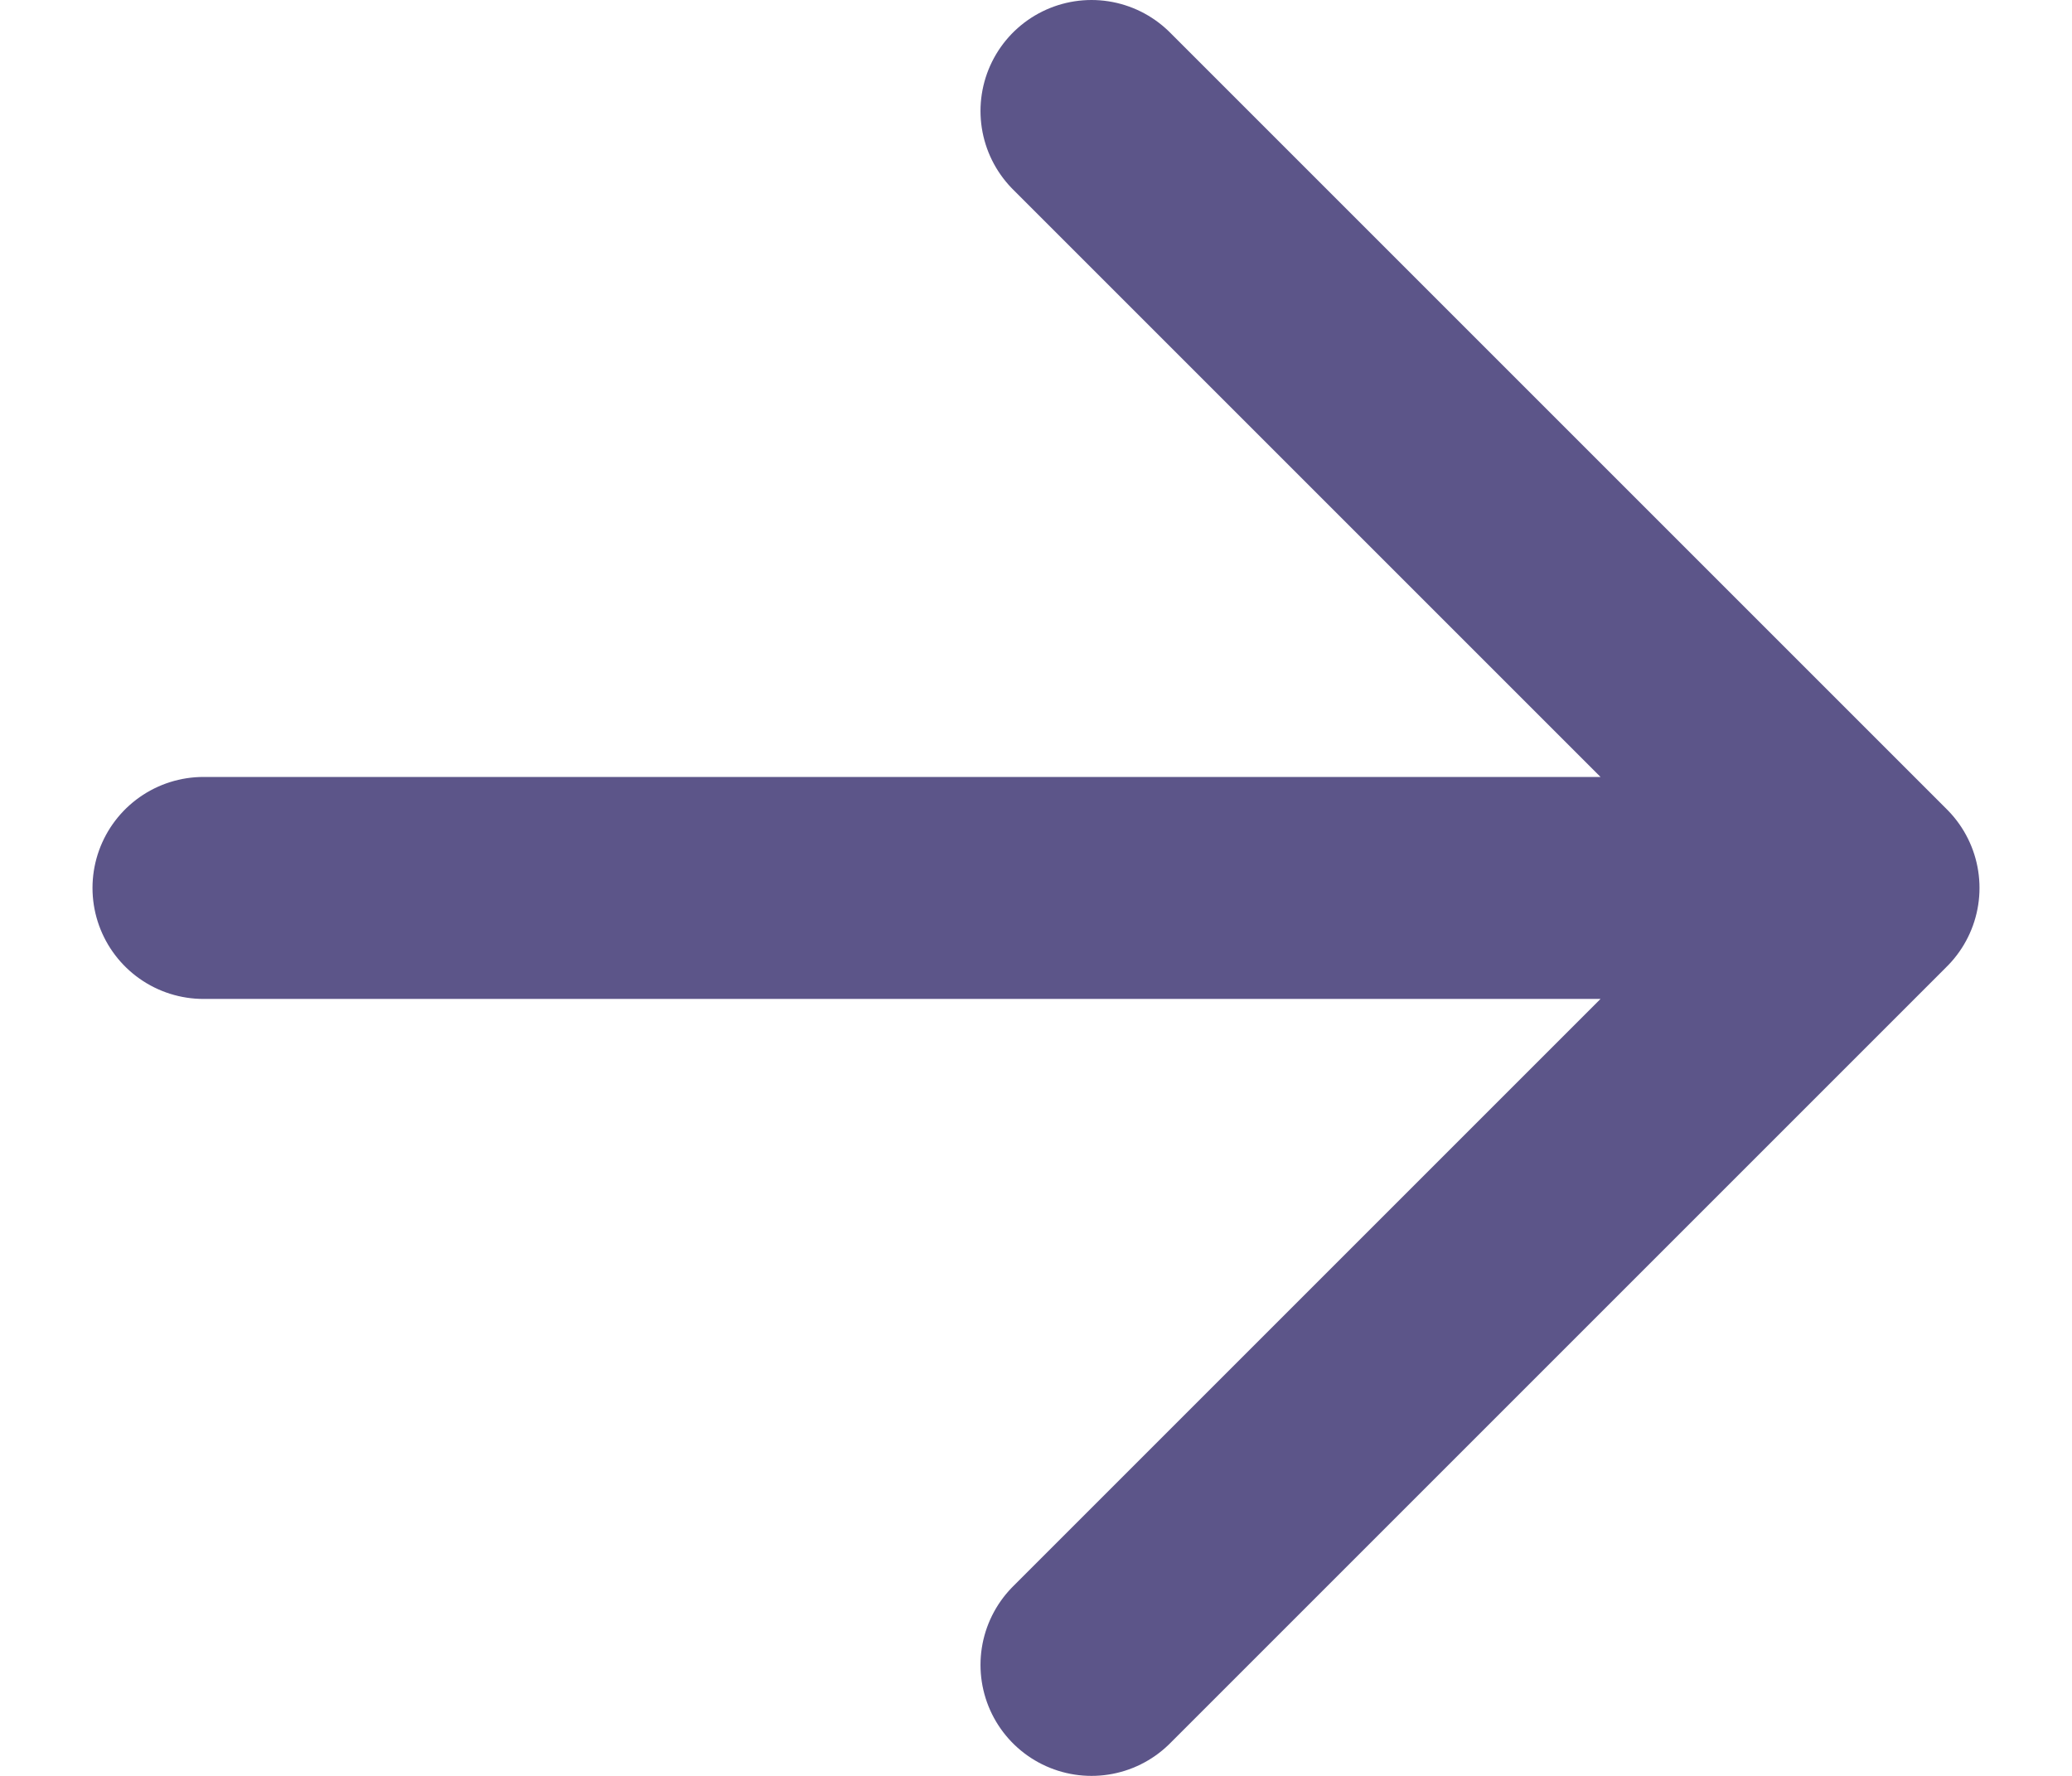
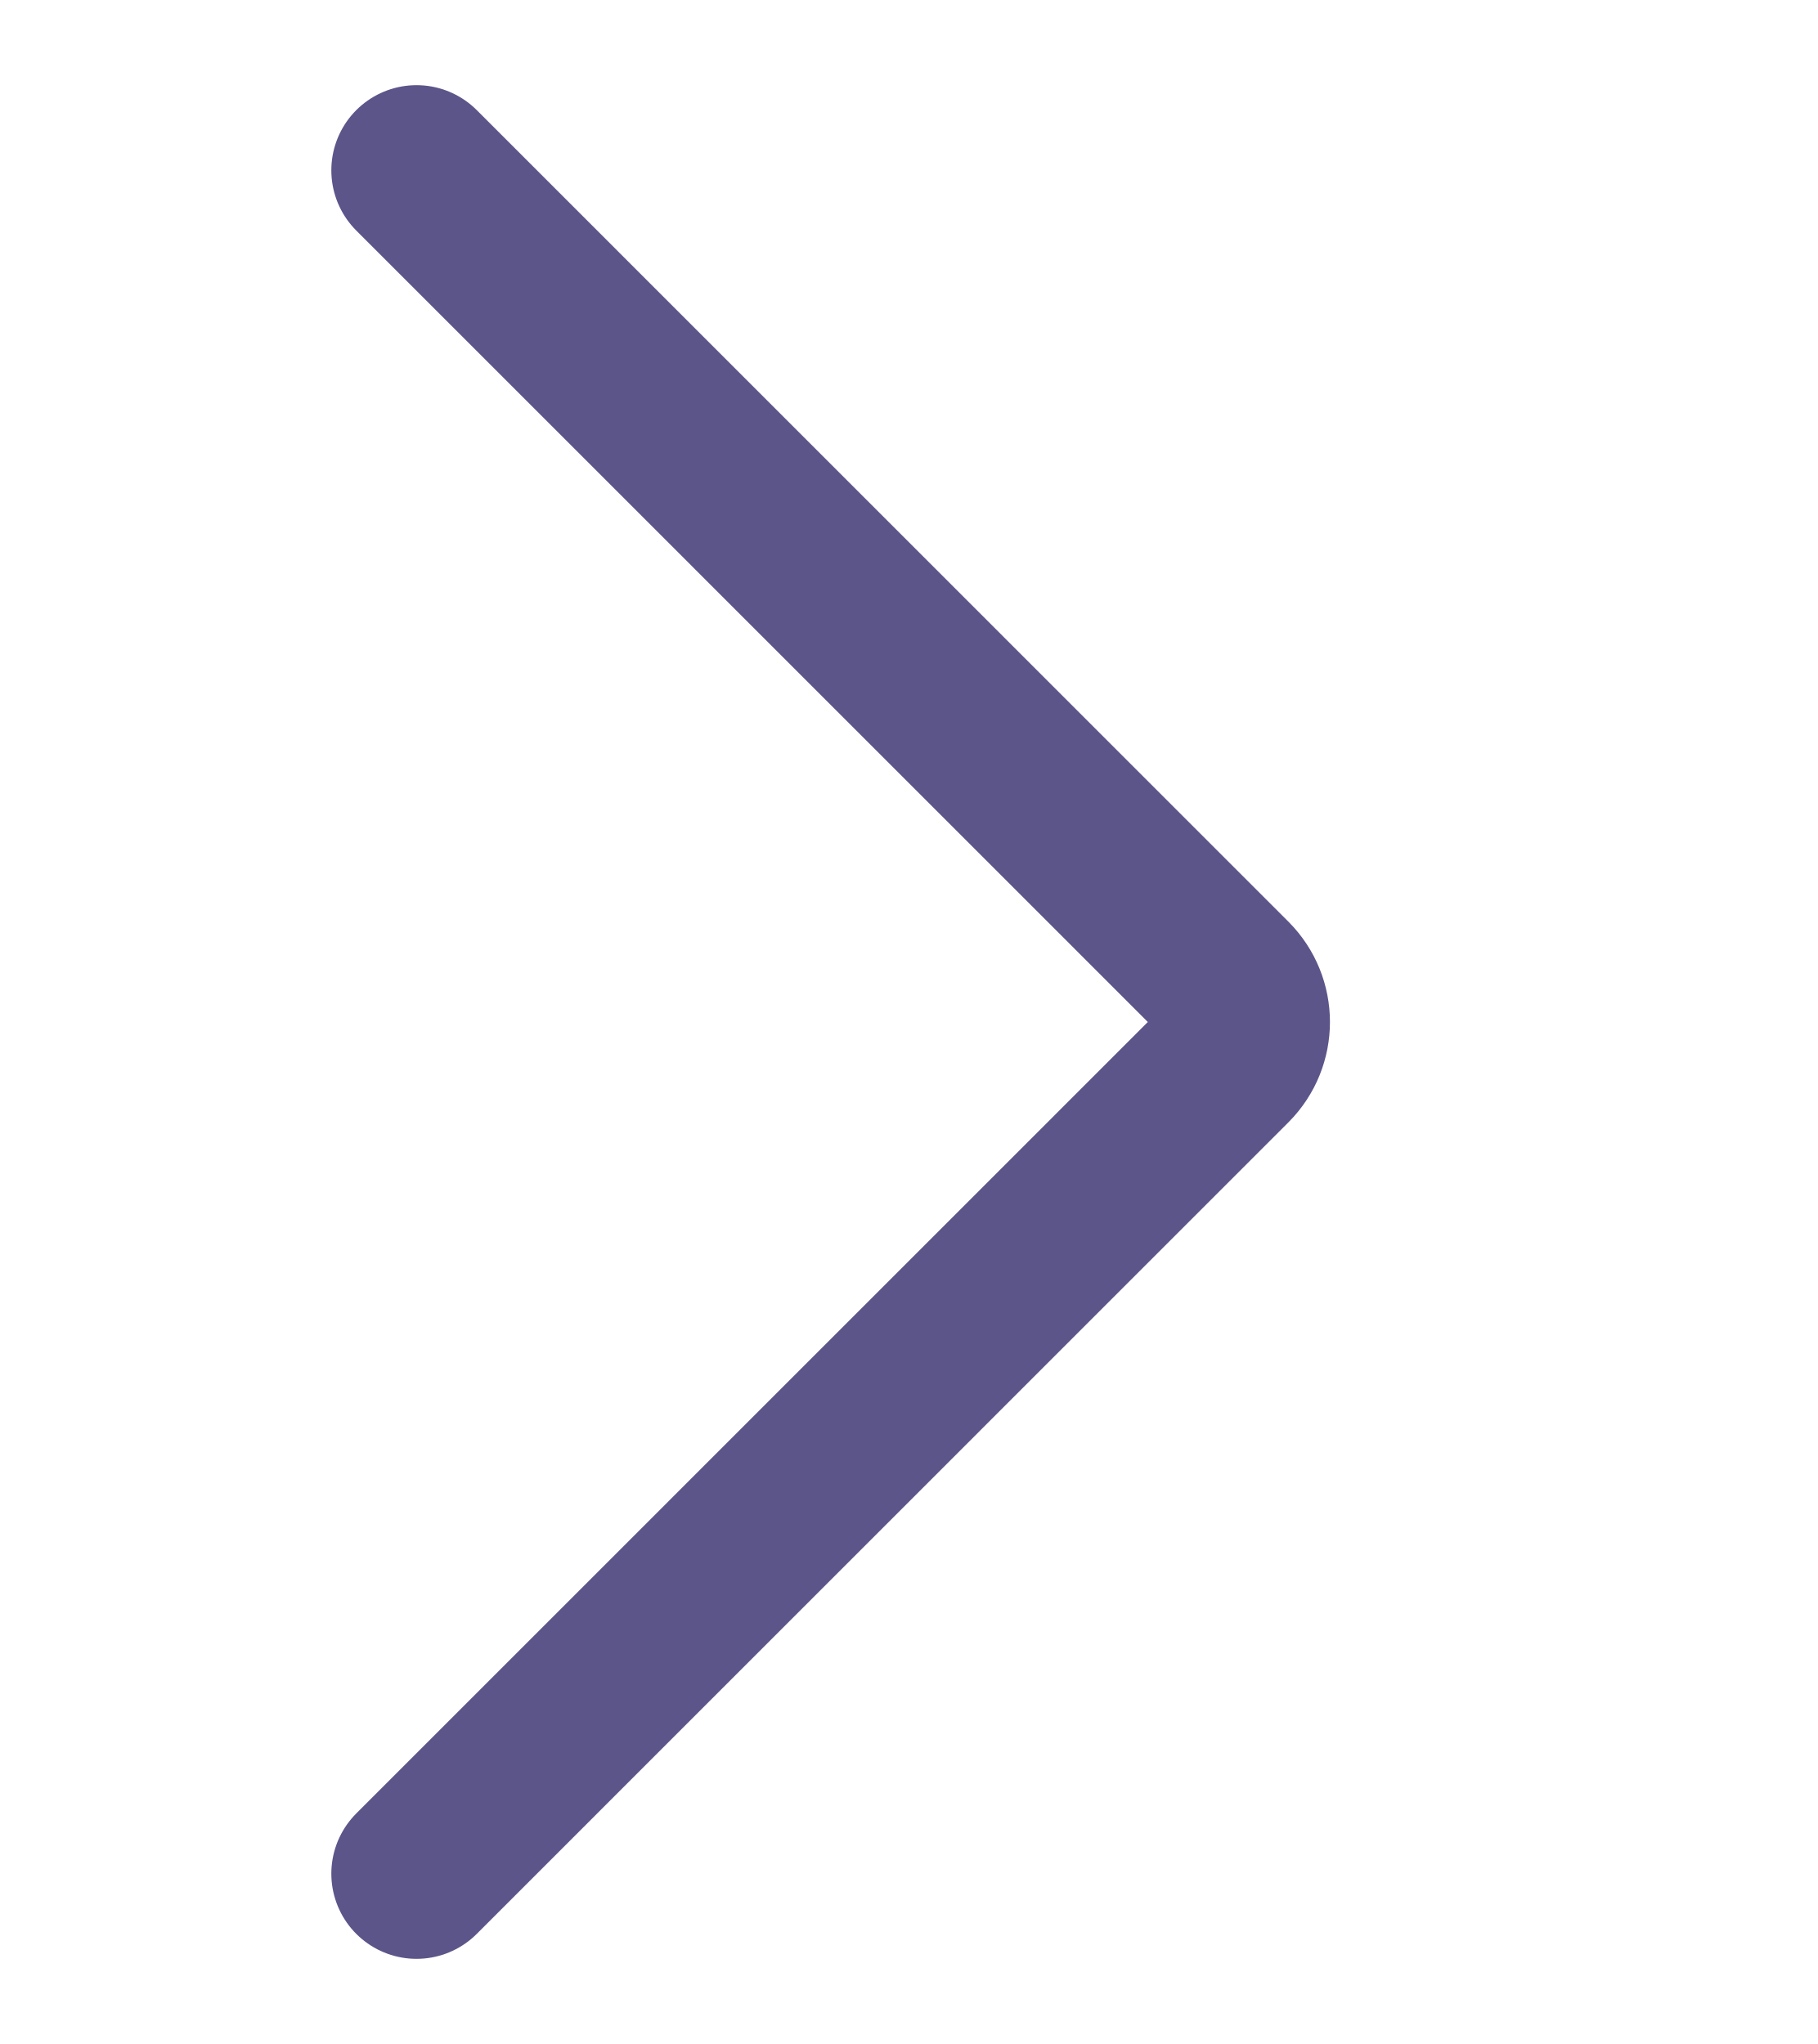
- <svg xmlns="http://www.w3.org/2000/svg" width="14" height="12" fill="none">
-   <path d="M1.375 6h11.25M7.375 11.25 12.625 6 7.375.75" stroke="#5C5589" stroke-width="1.5" stroke-linecap="round" stroke-linejoin="round" />
+ <svg xmlns="http://www.w3.org/2000/svg" width="16" height="18" fill="none">
+   <path d="m3.667 1.5 7.146 7.147a.5.5 0 0 1 0 .706L3.667 16.5" stroke="#5C5589" stroke-width="1.5" stroke-linecap="round" stroke-linejoin="round" />
</svg>
